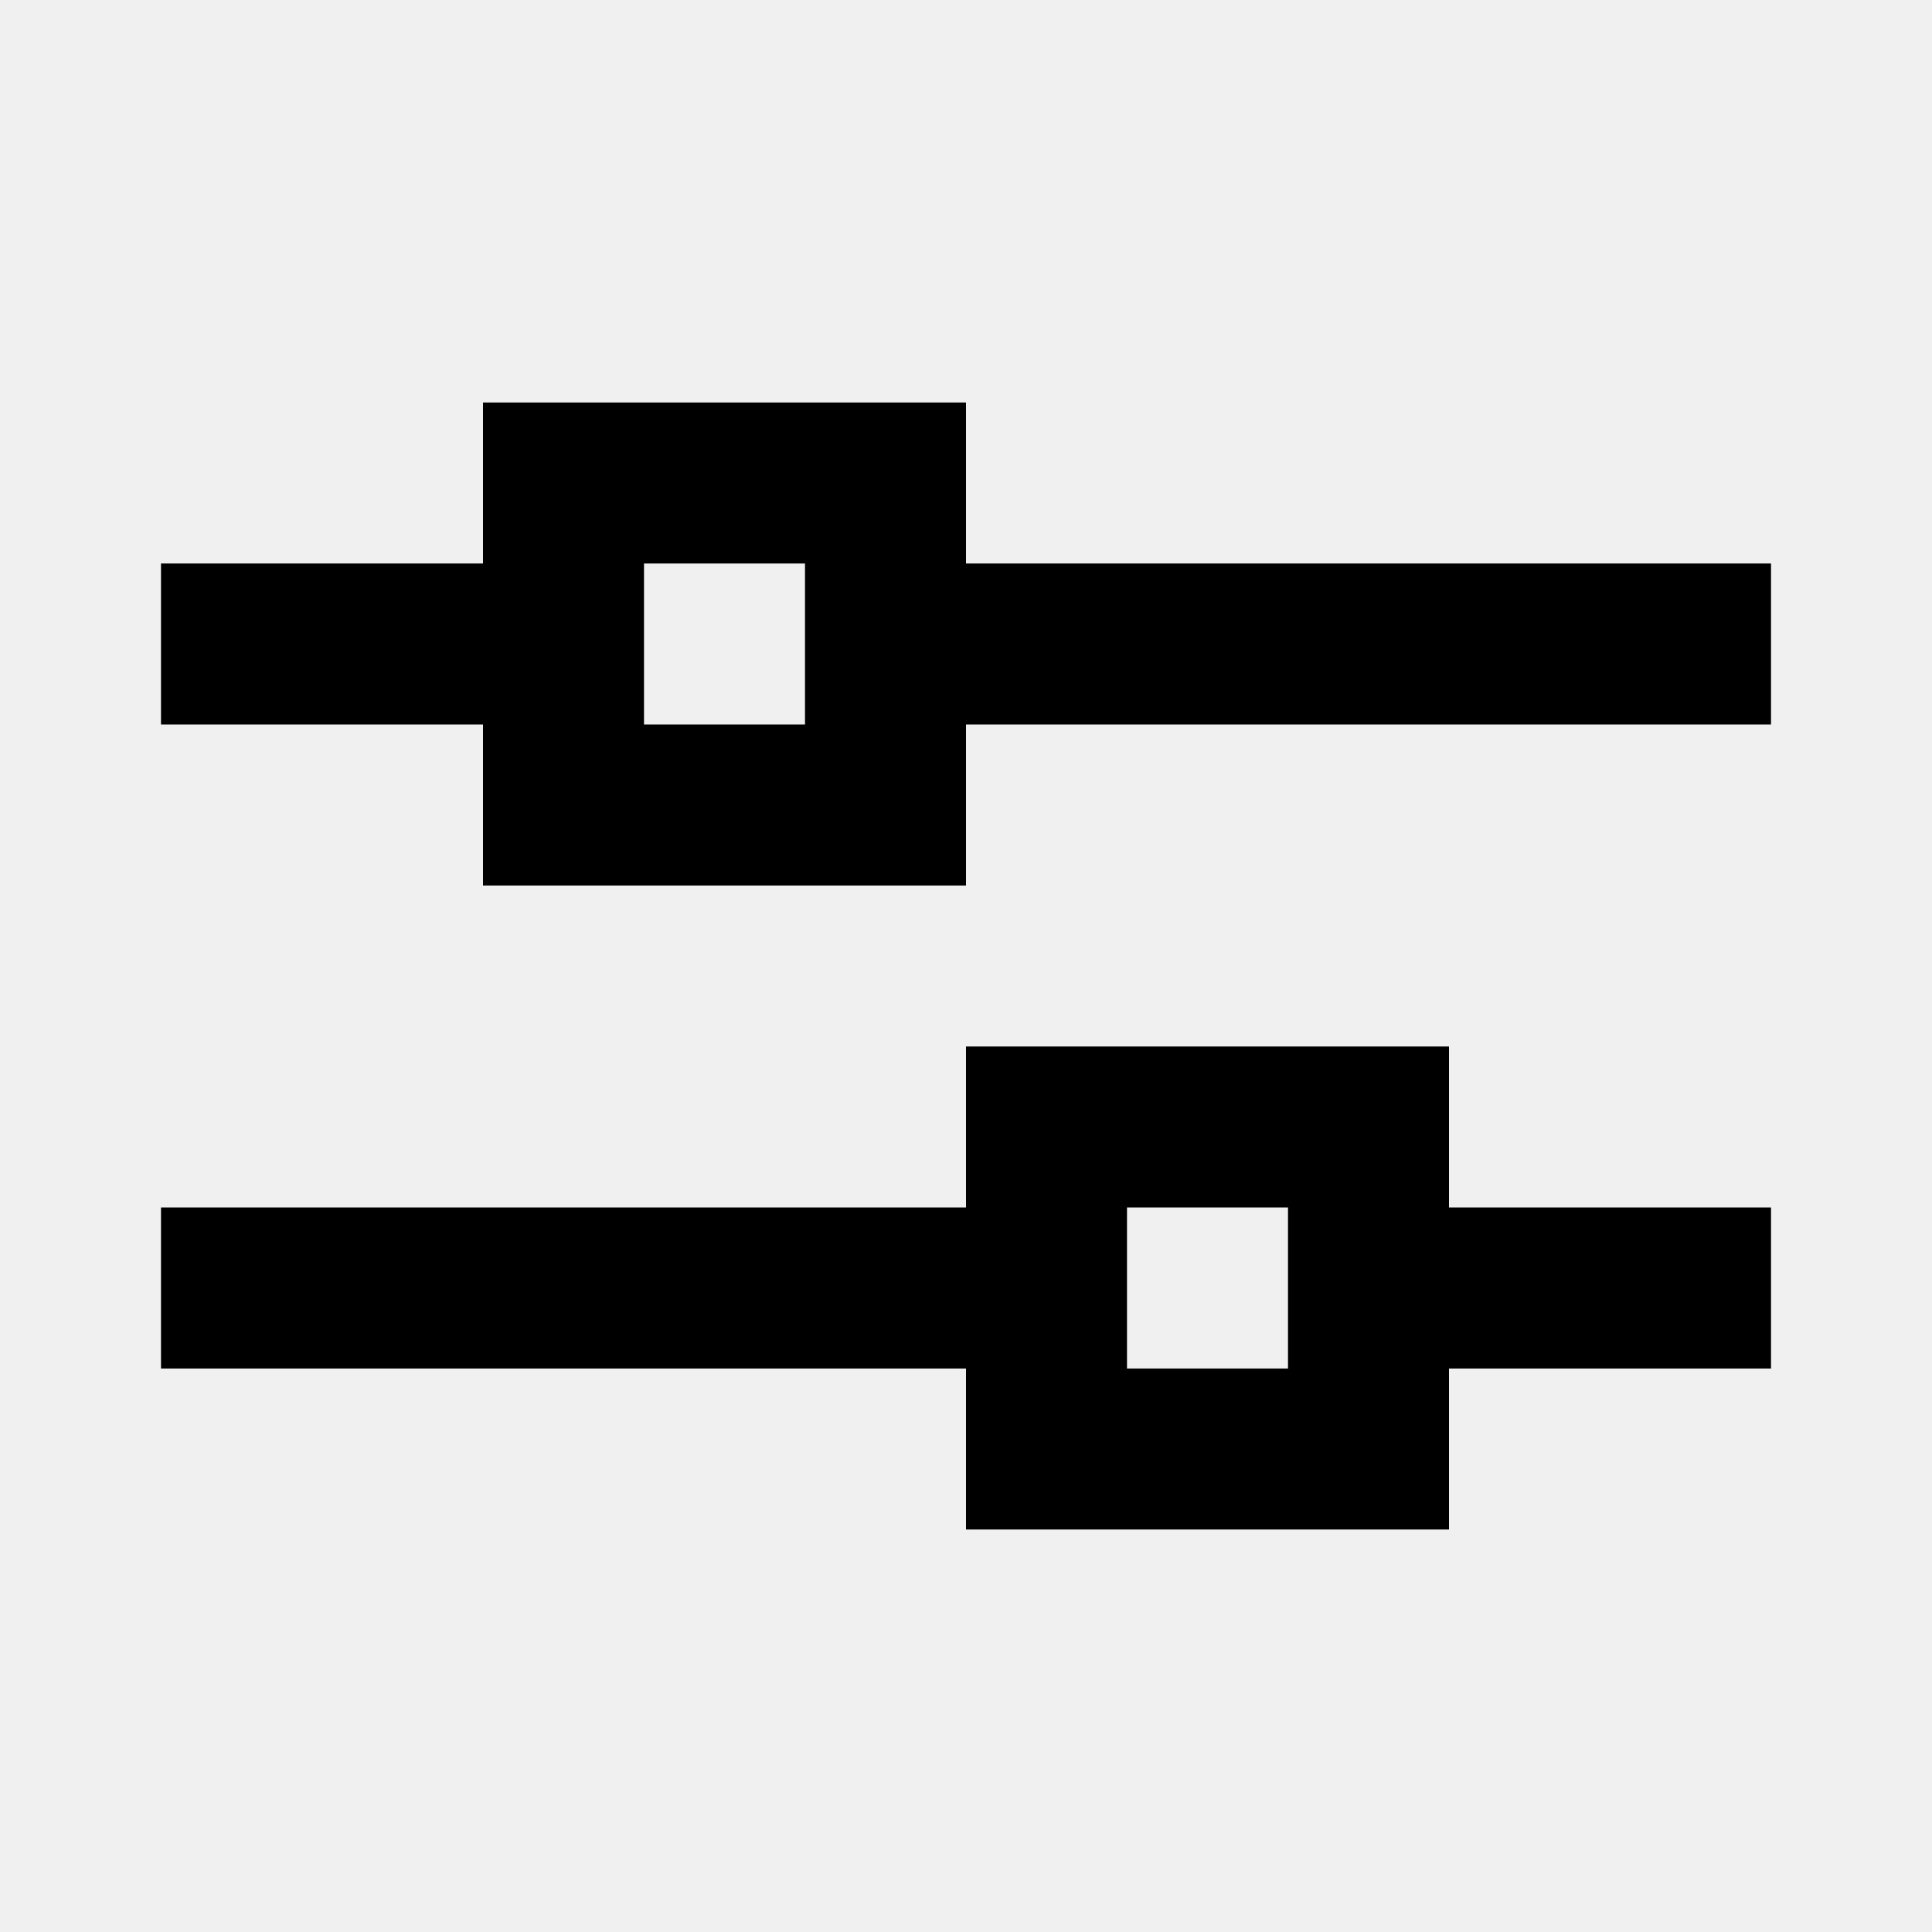
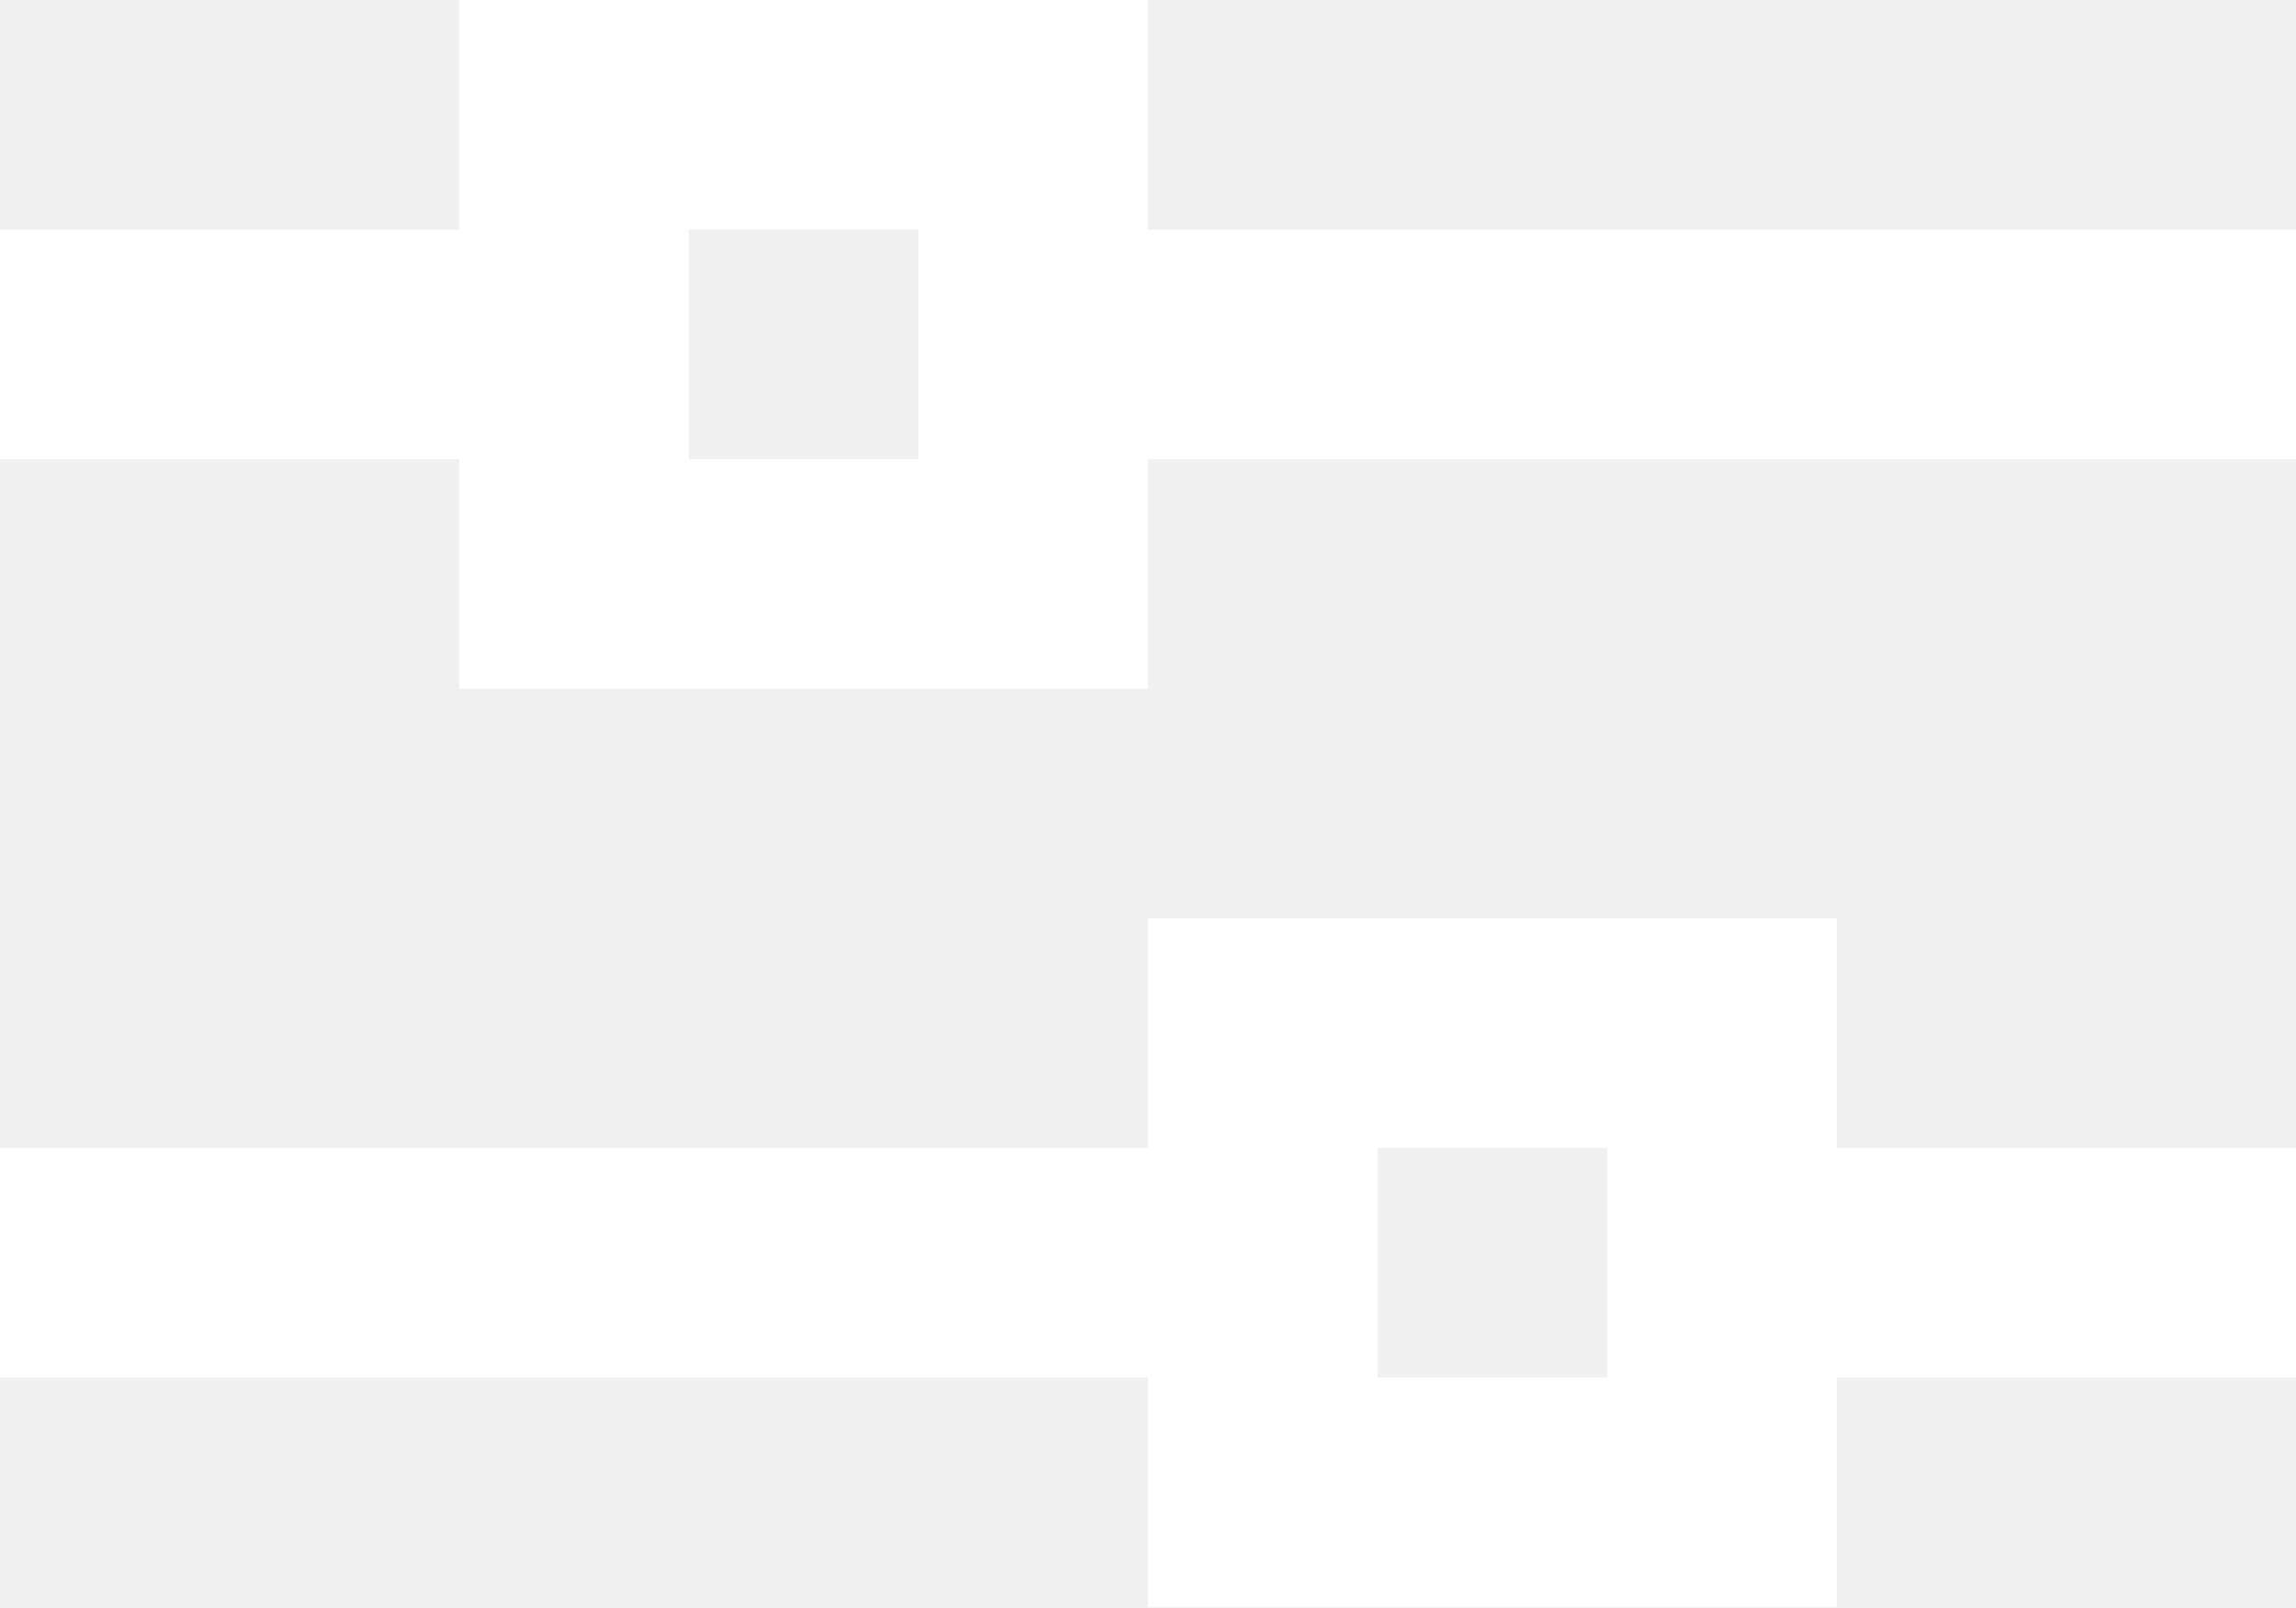
- <svg xmlns="http://www.w3.org/2000/svg" width="800px" height="800px" viewBox="0 0 24 24" fill="none">
-   <path d="M3 8h4m0 0V6h4v2M7 8v2h4V8m0 0h10M3 16h10m0 0v-2h4v2m-4 0v2h4v-2m0 0h4" stroke="#000000" stroke-width="2" stroke-linecap="square" />
+ <svg xmlns="http://www.w3.org/2000/svg" width="666.667" height="466.667" viewBox="0 0 20 14" fill="none" version="1.1" id="svg1">
+   <defs id="defs1" />
+   <path d="m 1,3 h 4 m 0,0 v -2 h 4 v 2 m -4,0 v 2 h 4 v -2 m 0,0 H 19 M 1,11 H 11 m 0,0 V 9 h 4 V 11 m -4,0 v 2 h 4 v -2 m 0,0 h 4" stroke="#000000" stroke-width="2" stroke-linecap="square" id="path1" style="stroke:#ffffff;stroke-opacity:1" />
</svg>
